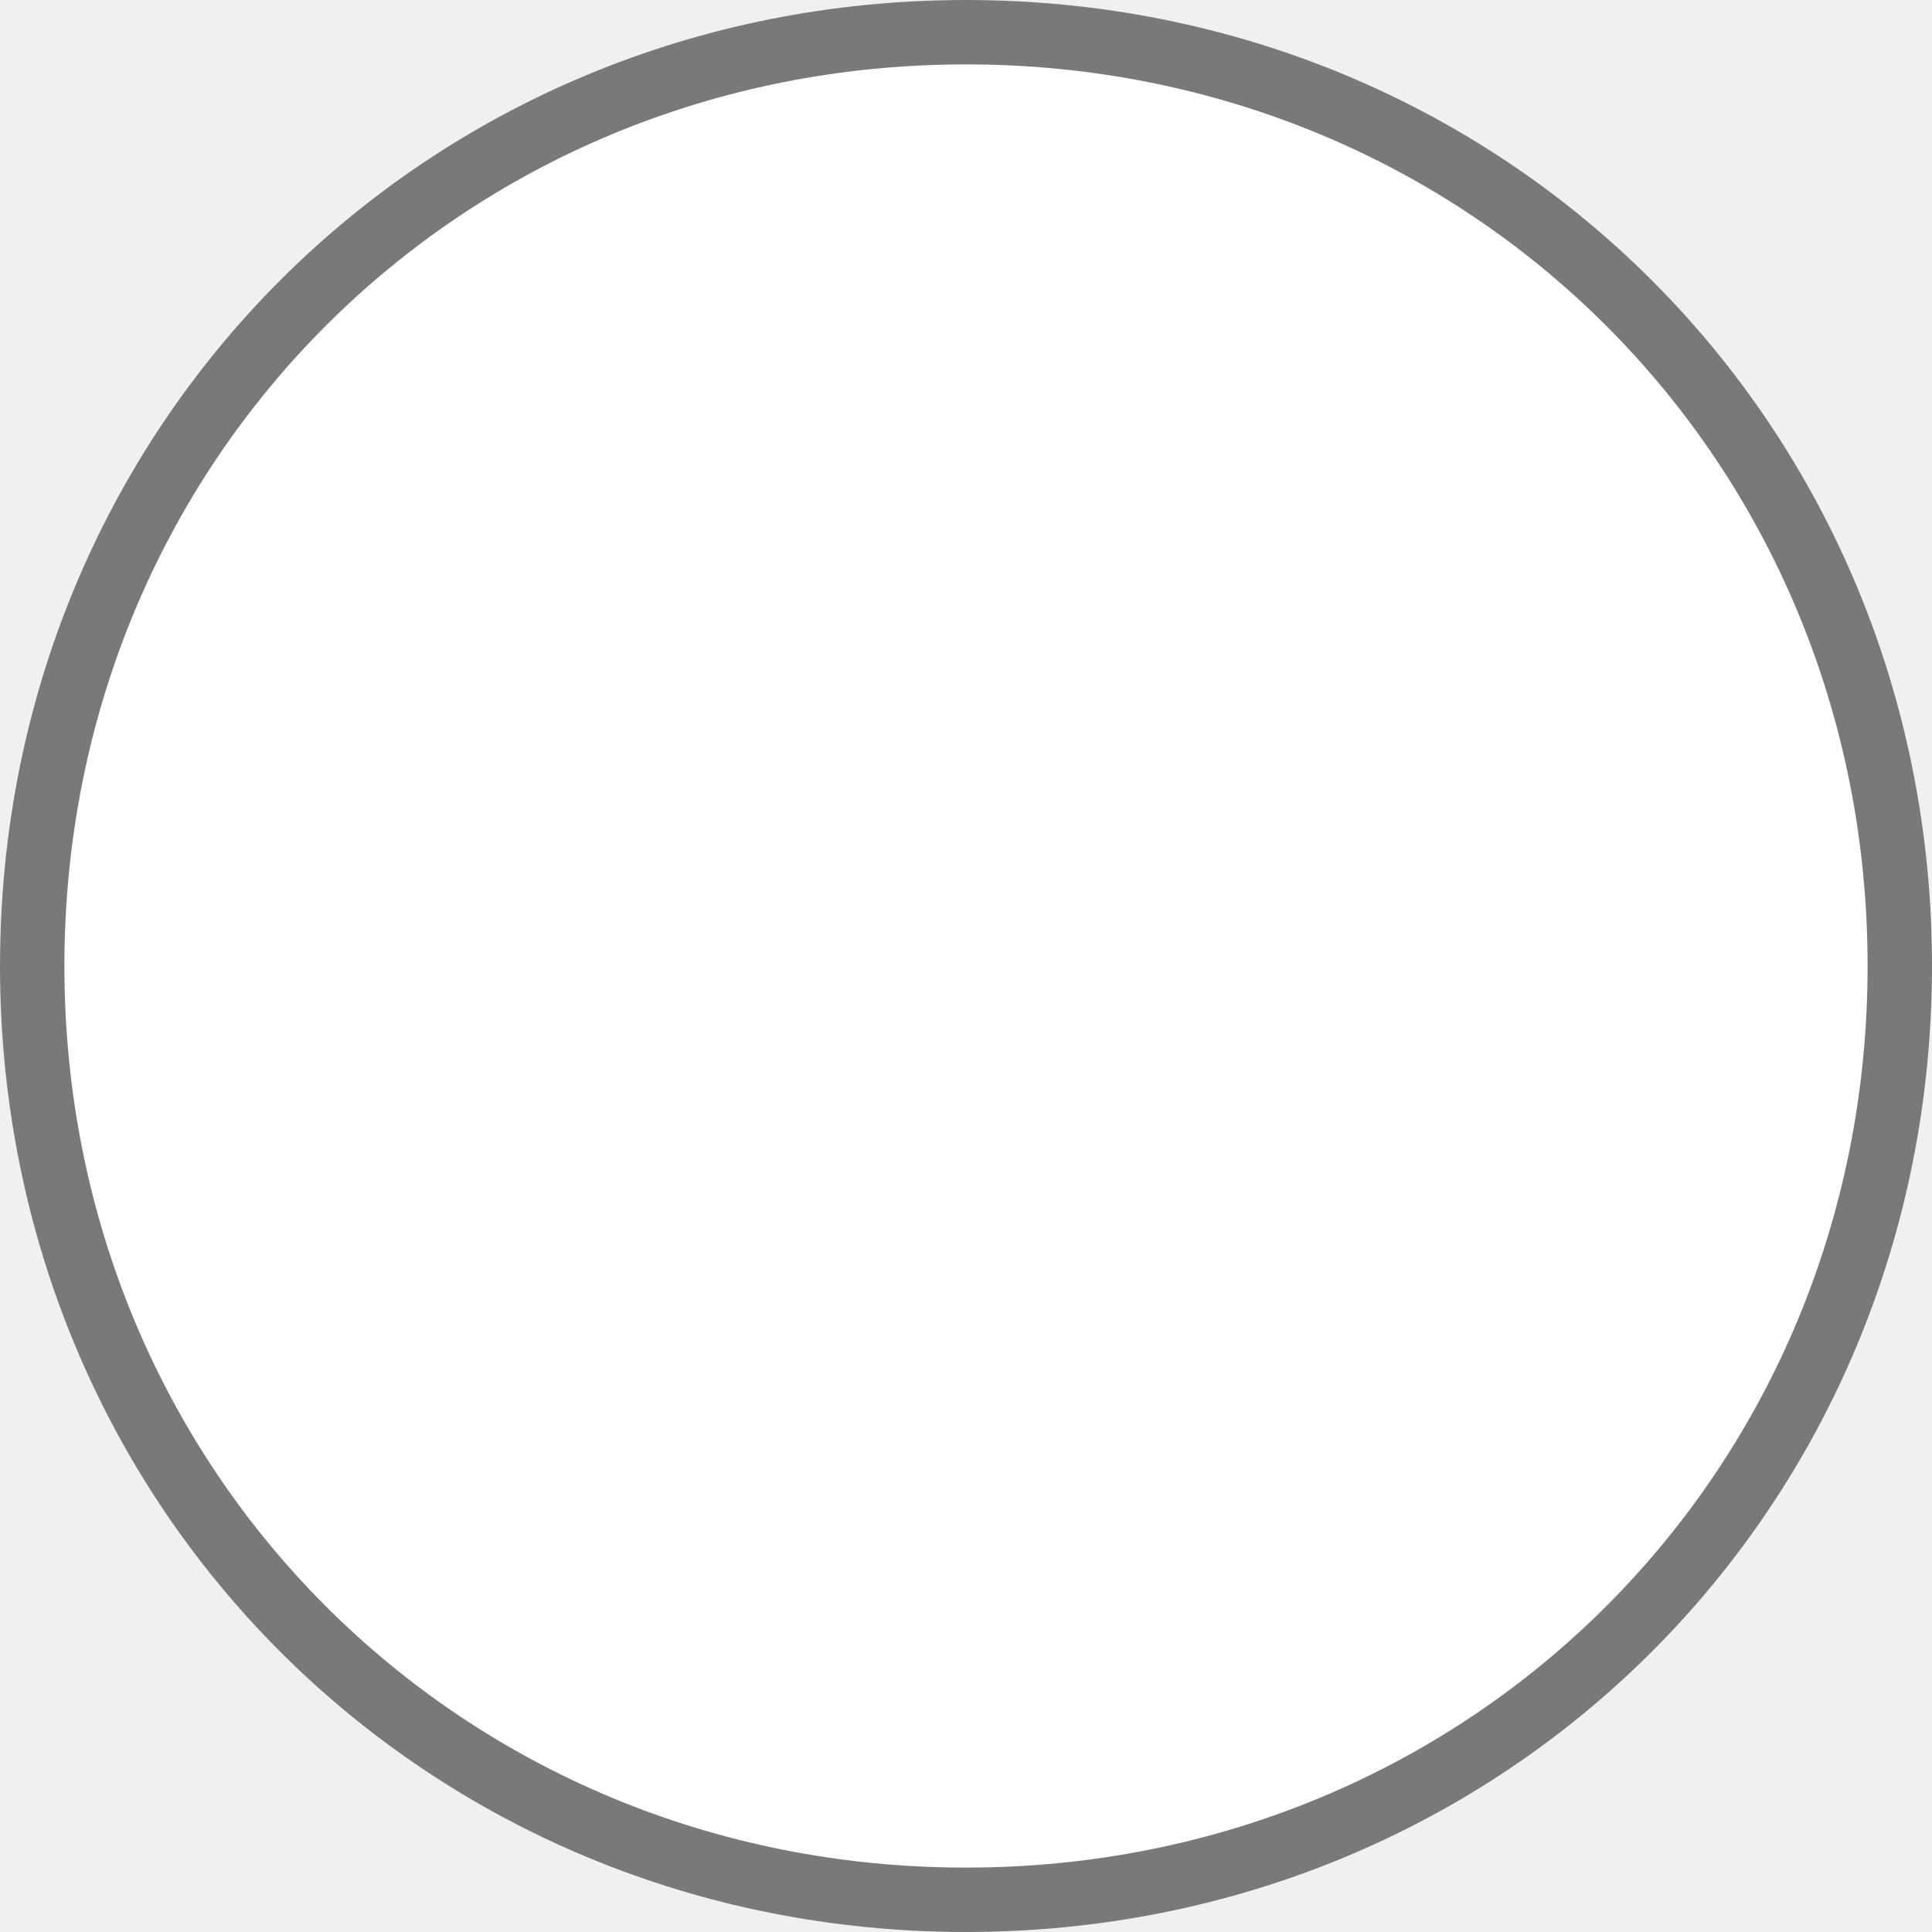
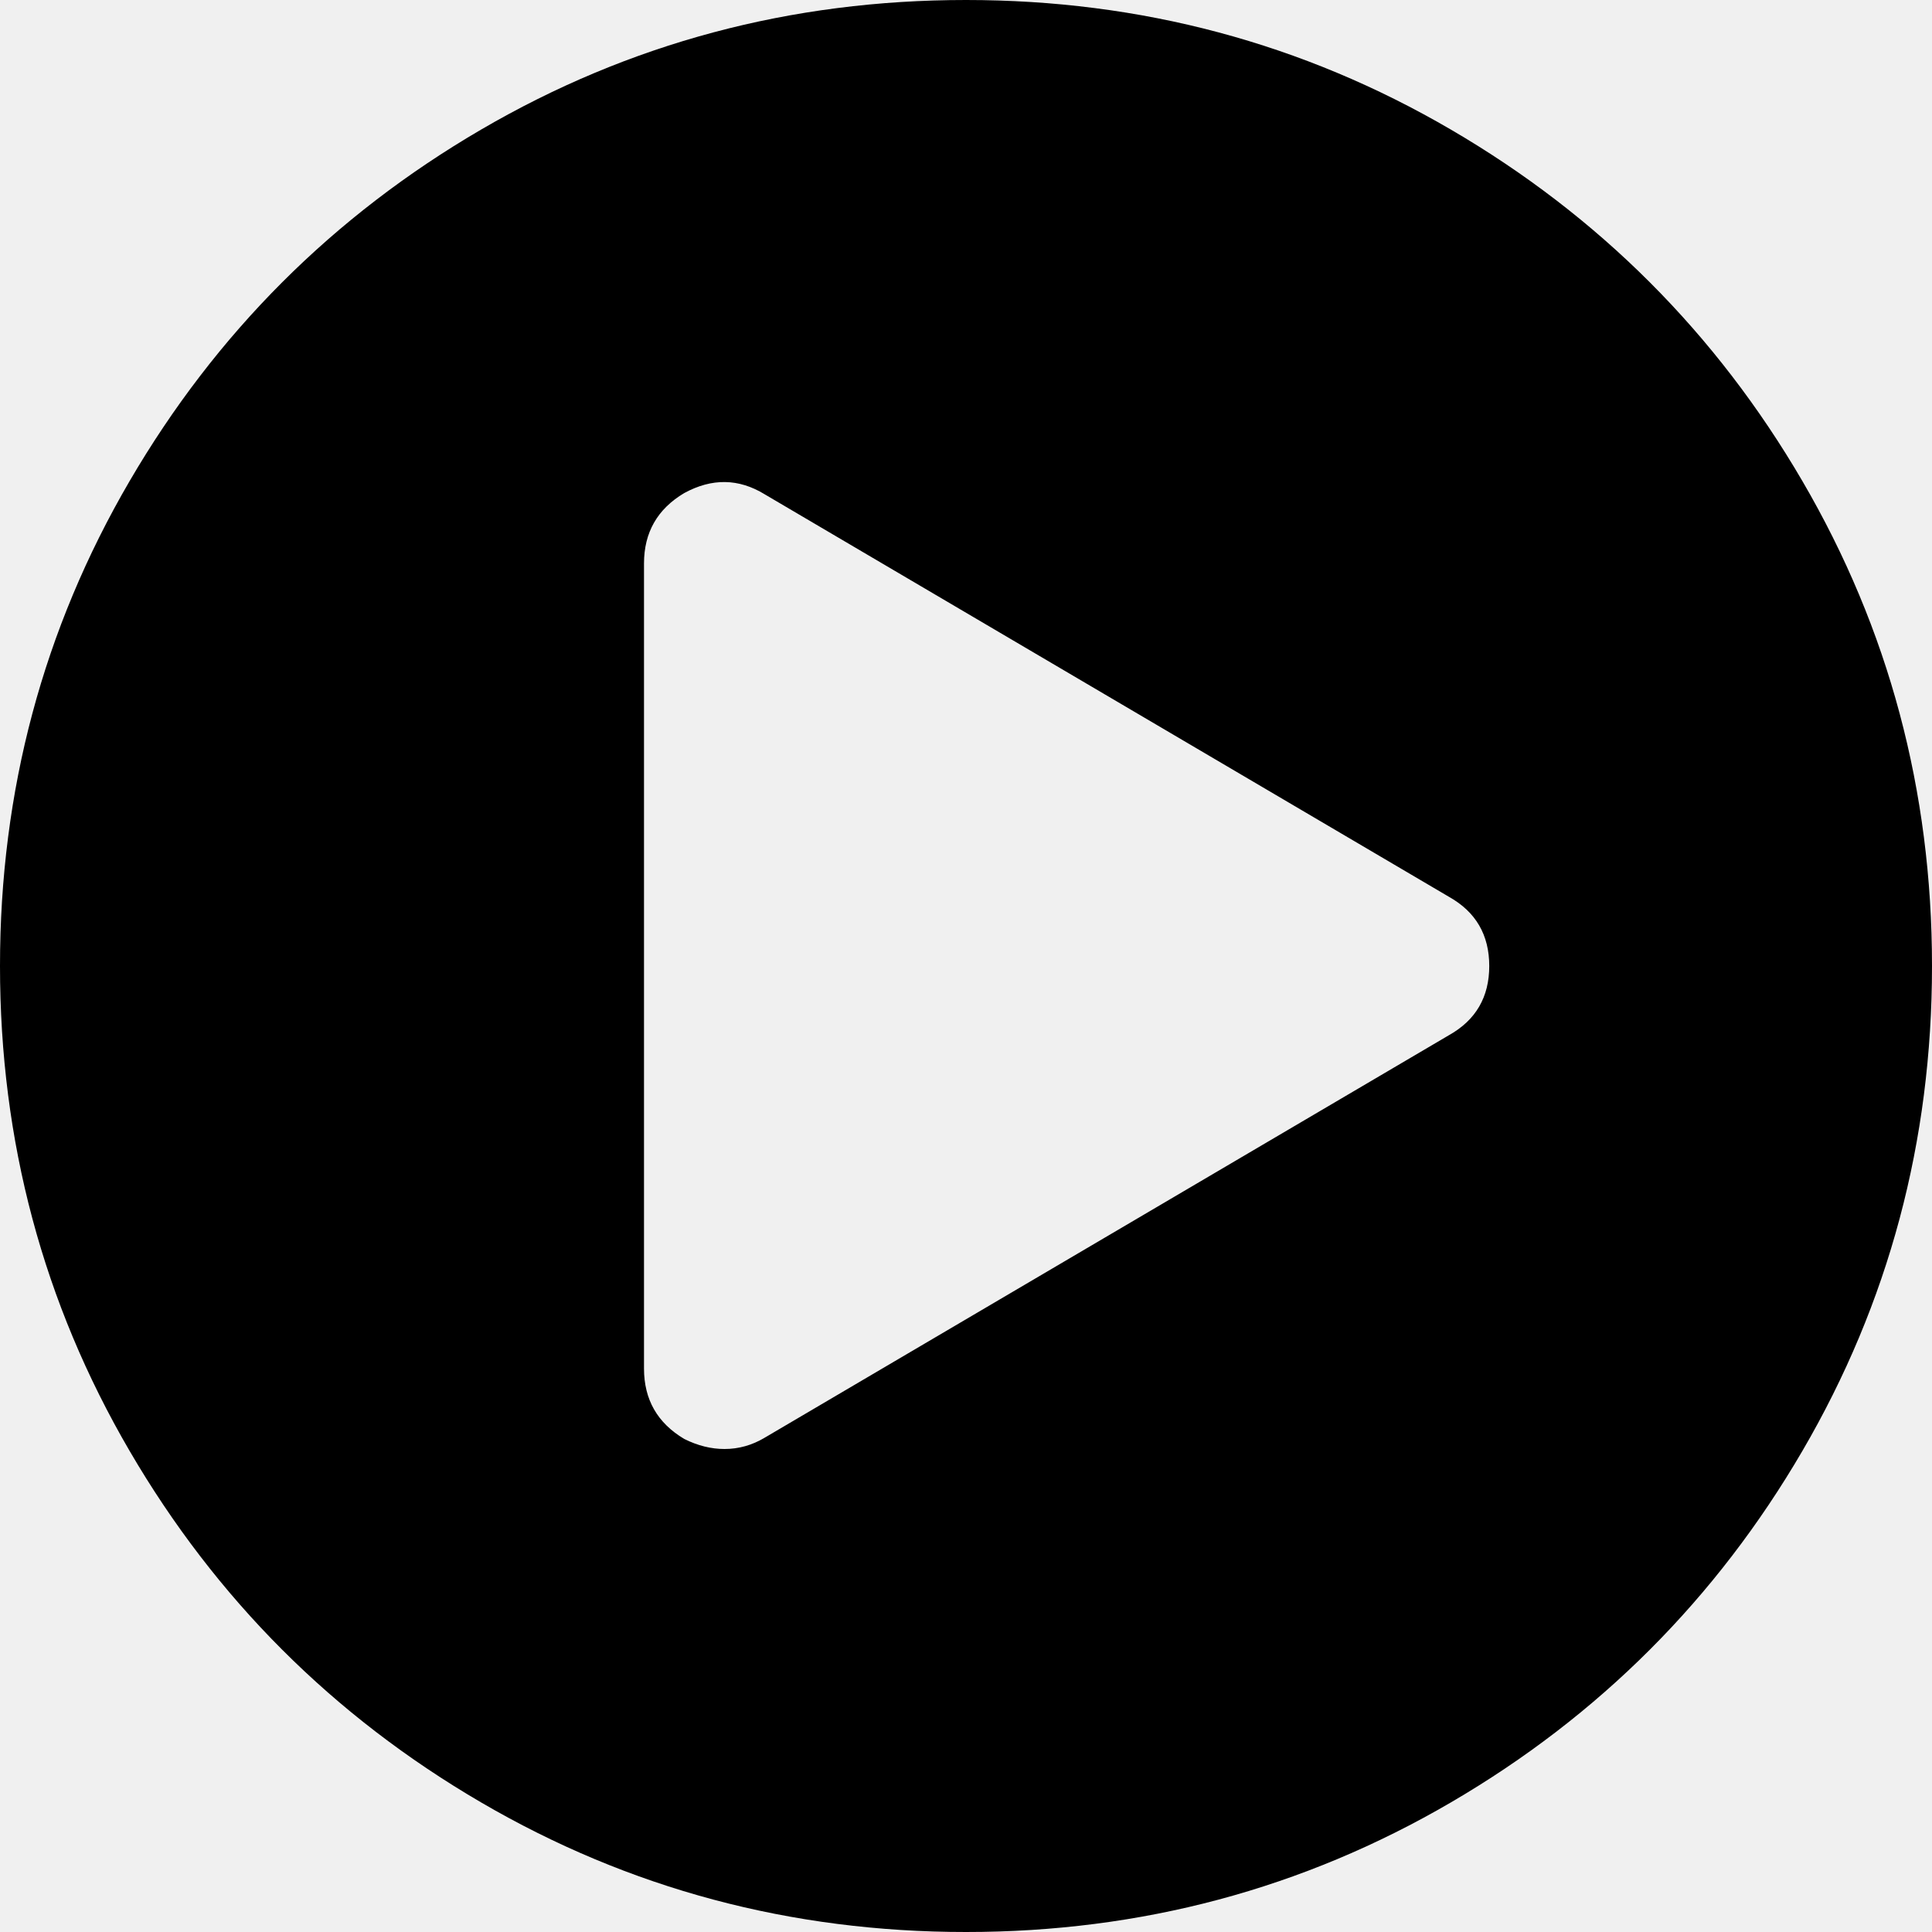
<svg xmlns="http://www.w3.org/2000/svg" version="1.1" width="30px" height="30px">
-   <g transform="matrix(1 0 0 1 -78 -360 )">
-     <path d="M 93 360  C 101.4 360  108 366.6  108 375  C 108 383.4  101.4 390  93 390  C 84.6 390  78 383.4  78 375  C 78 366.6  84.6 360  93 360  Z " fill-rule="nonzero" fill="#ffffff" stroke="none" />
-     <path d="M 93 360.5  C 101.12 360.5  107.5 366.88  107.5 375  C 107.5 383.12  101.12 389.5  93 389.5  C 84.88 389.5  78.5 383.12  78.5 375  C 78.5 366.88  84.88 360.5  93 360.5  Z " stroke-width="1" stroke="#797979" fill="none" />
+   <g transform="matrix(1 0 0 1 -295 -360 )">
+     <path d="M 7.471 2.012  C 9.769 0.671  12.279 0  15 0  C 17.721 0  20.231 0.671  22.529 2.012  C 24.827 3.353  26.647 5.173  27.988 7.471  C 29.329 9.769  30 12.279  30 15  C 30 17.721  29.329 20.231  27.988 22.529  C 26.647 24.827  24.827 26.647  22.529 27.988  C 20.231 29.329  17.721 30  15 30  C 12.279 30  9.769 29.329  7.471 27.988  C 5.173 26.647  3.353 24.827  2.012 22.529  C 0.671 20.231  0 17.721  0 15  C 0 12.279  0.671 9.769  2.012 7.471  C 3.353 5.173  5.173 3.353  7.471 2.012  Z M 11.875 22.324  L 22.5 16.074  C 22.917 15.84  23.125 15.482  23.125 15  C 23.125 14.518  22.917 14.16  22.5 13.926  L 11.875 7.676  C 11.471 7.428  11.055 7.422  10.625 7.656  C 10.208 7.904  10 8.268  10 8.75  L 10 21.25  C 10 21.732  10.208 22.096  10.625 22.344  C 10.833 22.448  11.042 22.5  11.25 22.5  C 11.471 22.5  11.68 22.441  11.875 22.324  Z " fill-rule="nonzero" fill="#000000" stroke="none" transform="matrix(1 0 0 1 295 360 )" />
  </g>
</svg>
